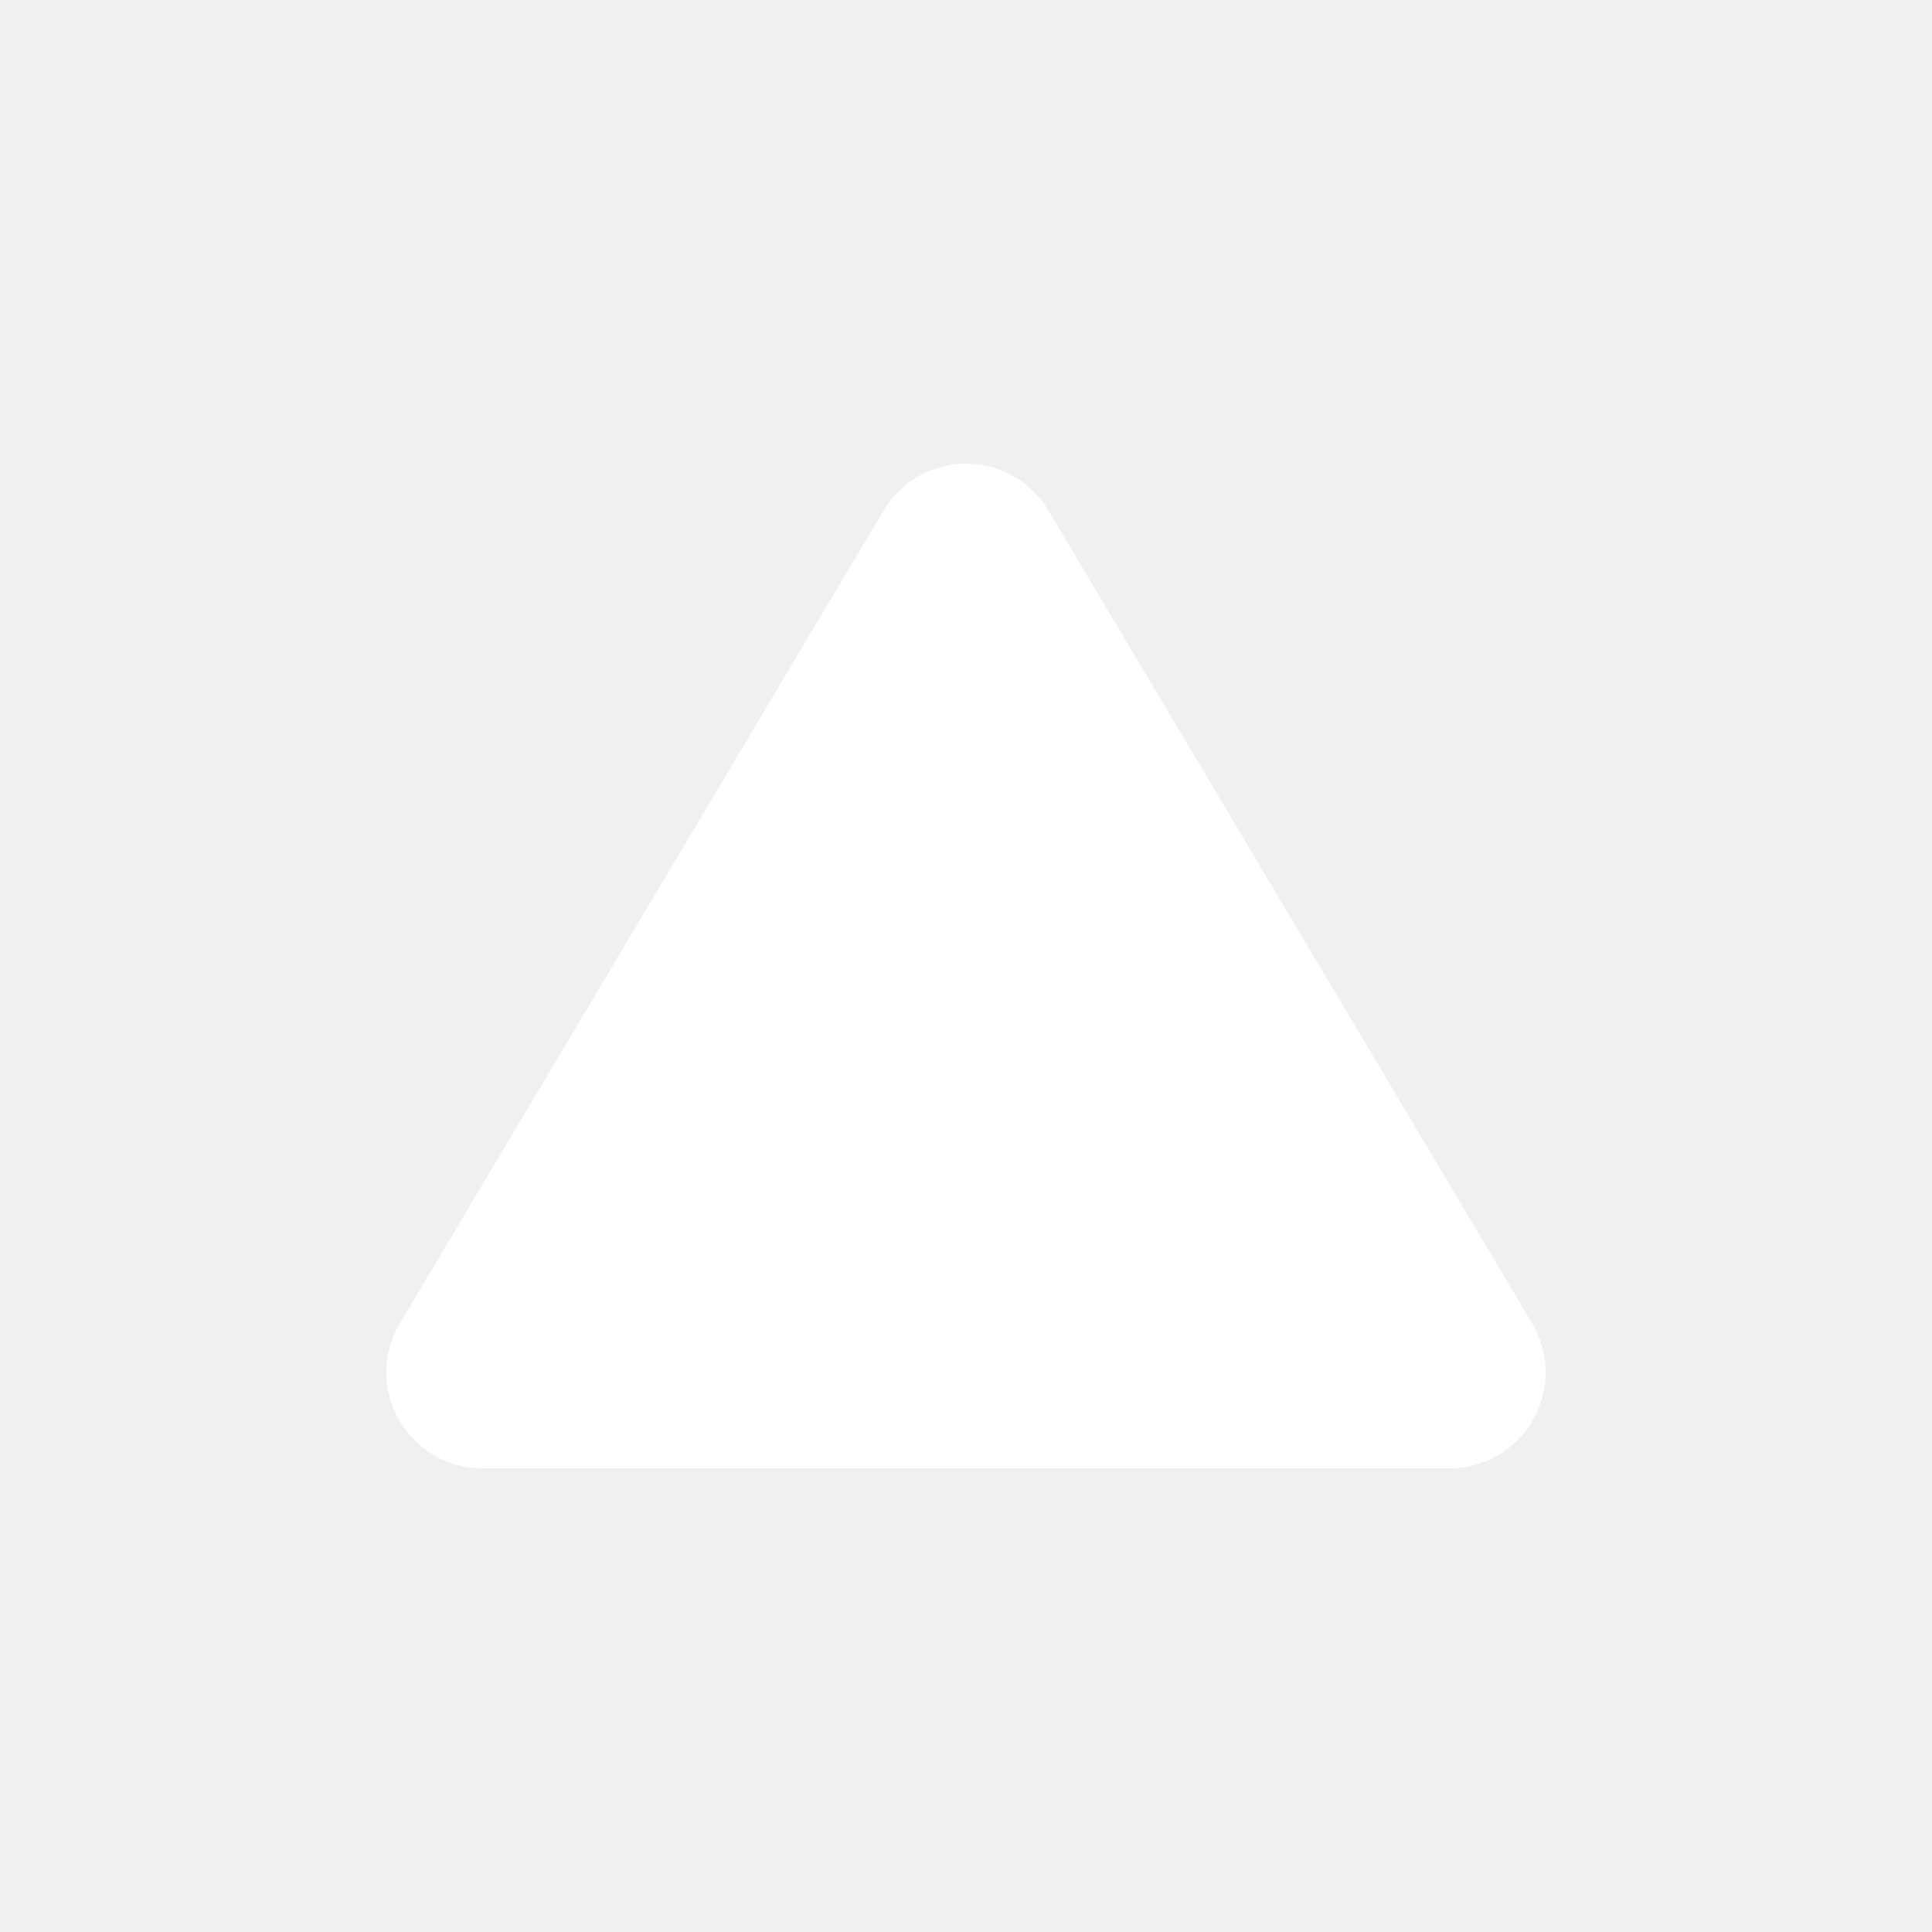
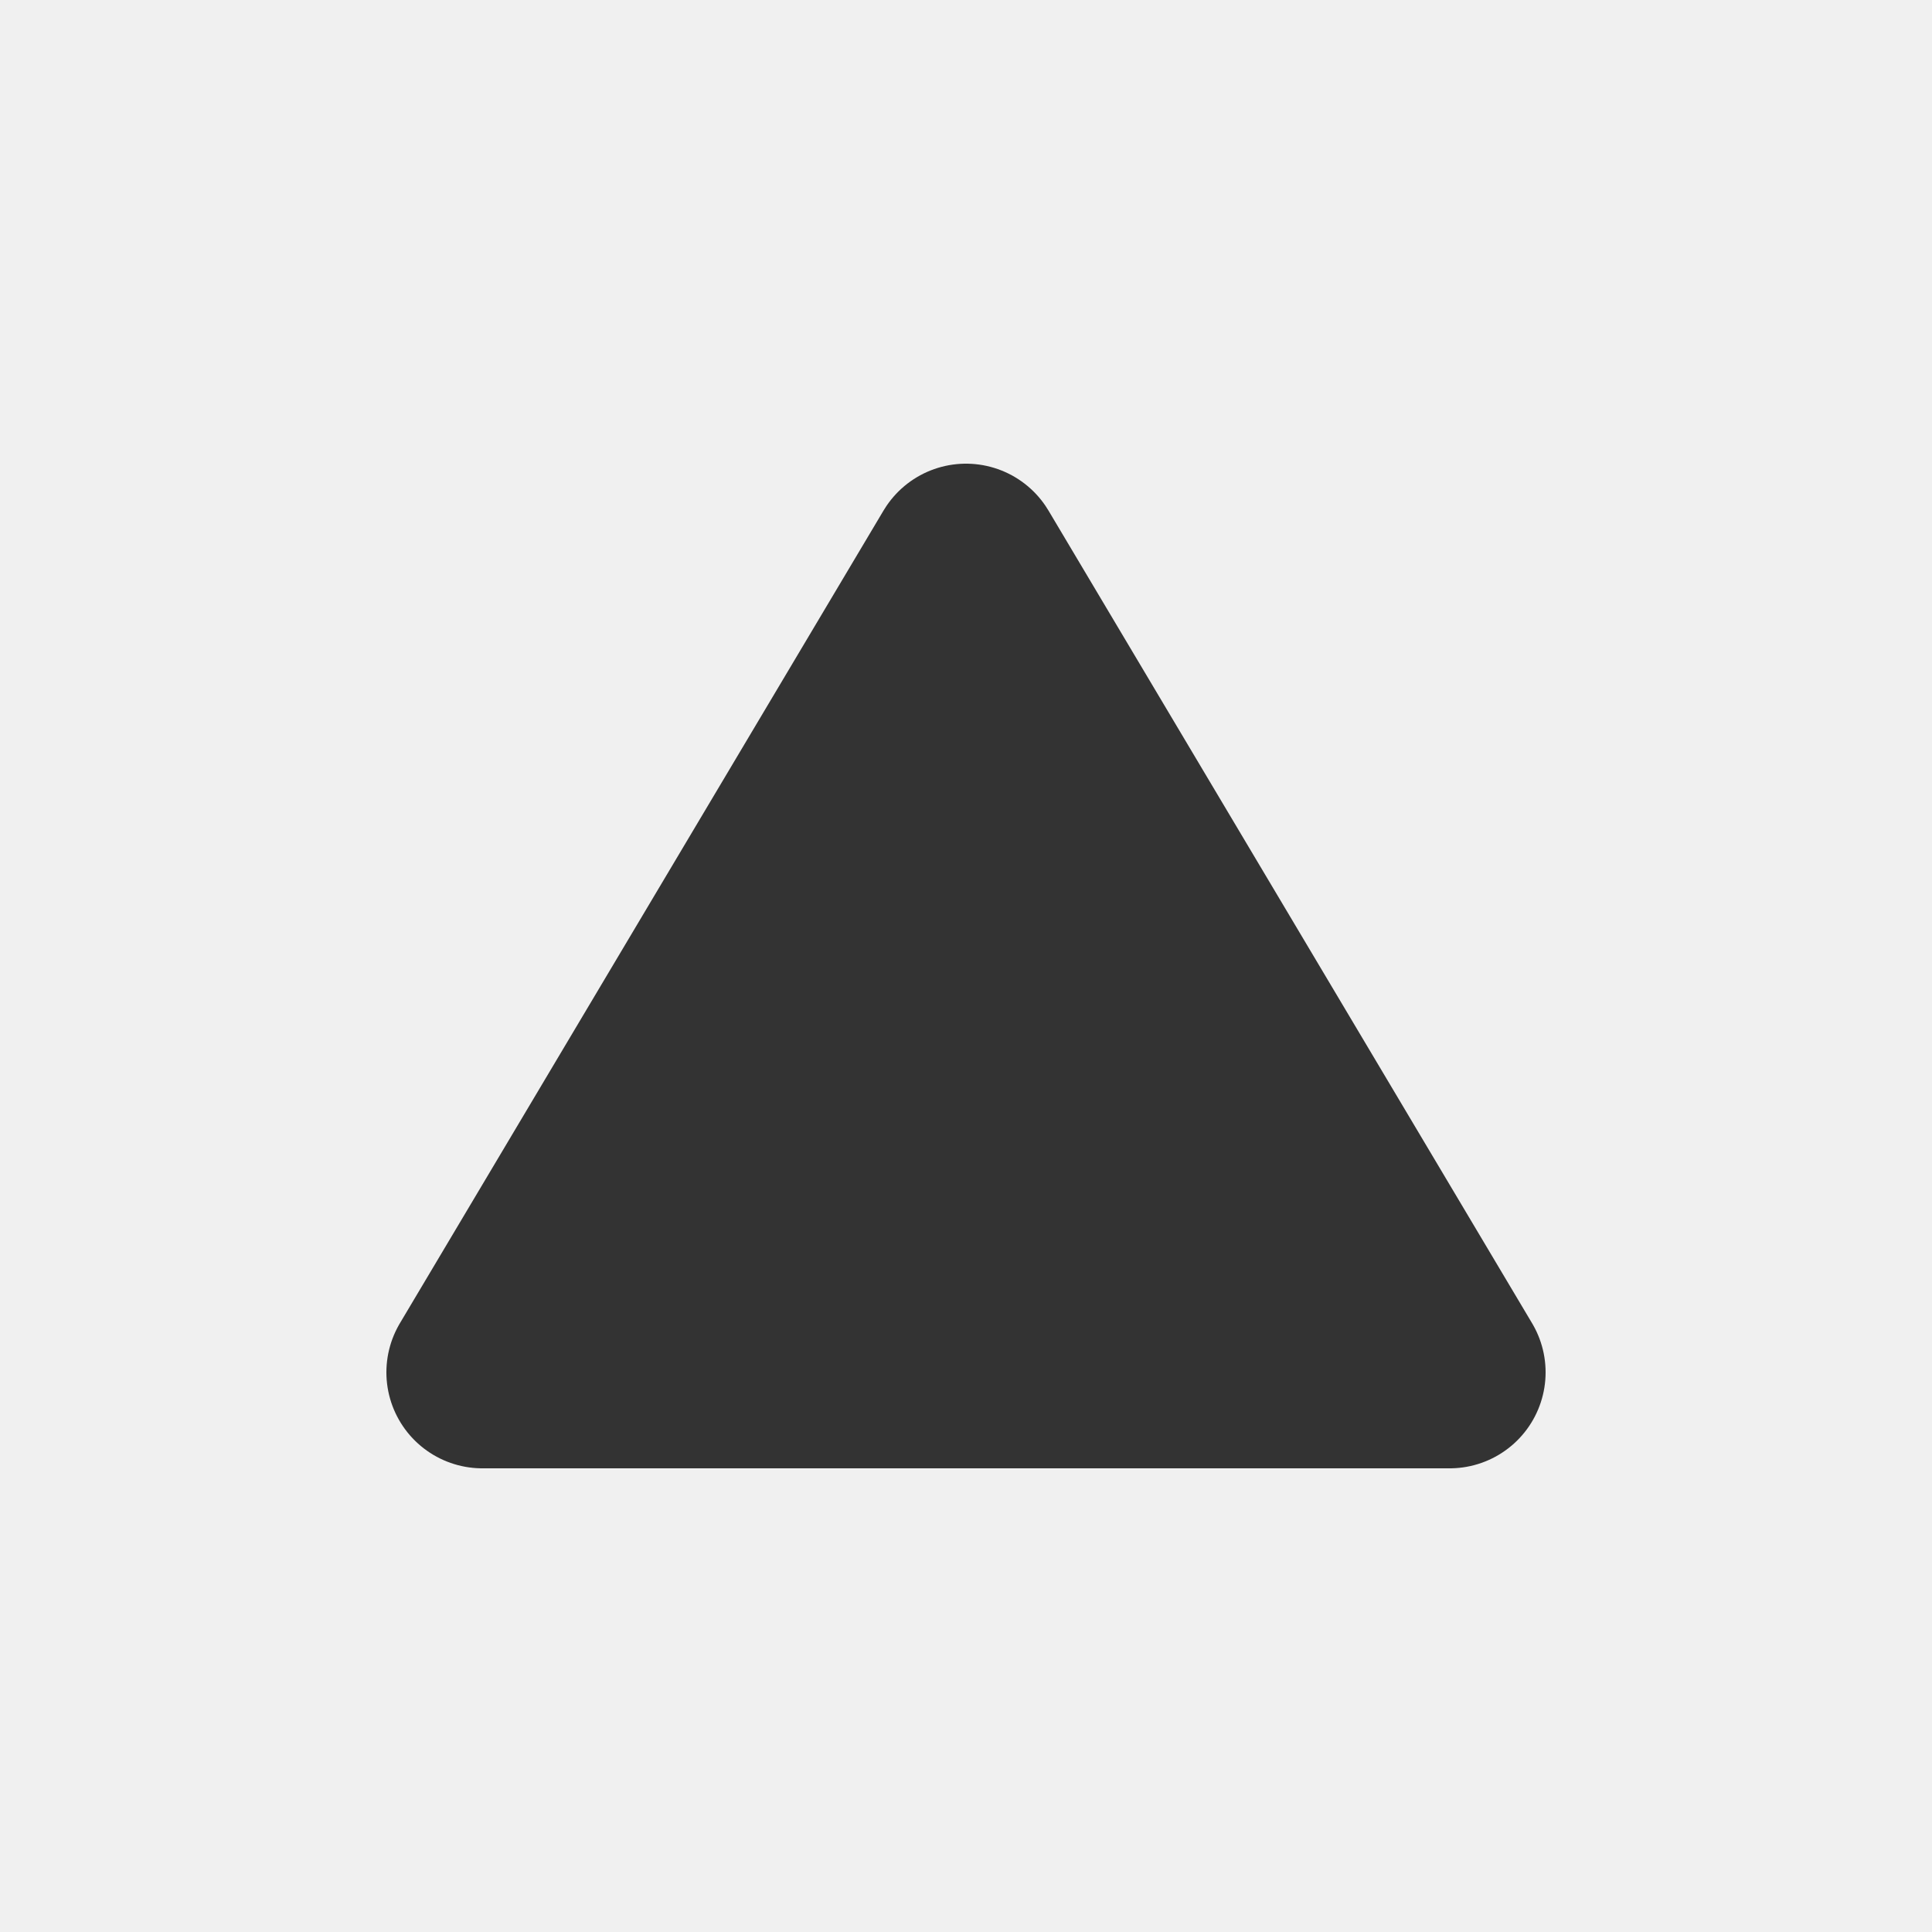
- <svg xmlns="http://www.w3.org/2000/svg" id="svg8" version="1.1" viewBox="0 0 132.292 132.292" height="500" width="500">
+ <svg xmlns="http://www.w3.org/2000/svg" width="500" height="500" viewBox="0 0 132.292 132.292" version="1.1" id="svg8">
  <defs id="defs2" />
  <g id="layer1">
-     <path d="M 99.261,93.97 H 66.146 33.03 L 49.588,66.146 66.146,38.322 82.704,66.146 Z" style="fill:#ffffff;stroke:#ffffff;stroke-width:13.145;stroke-linecap:round;stroke-linejoin:round;stroke-miterlimit:4;stroke-dasharray:none;stroke-opacity:1" id="path839" />
+     <path id="path839" style="fill:#333333;stroke:#333333;stroke-width:13.145;stroke-linecap:round;stroke-linejoin:round;stroke-miterlimit:4;stroke-dasharray:none;stroke-opacity:1" d="M 99.261,93.97 H 66.146 33.03 L 49.588,66.146 66.146,38.322 82.704,66.146 Z" />
  </g>
</svg>
